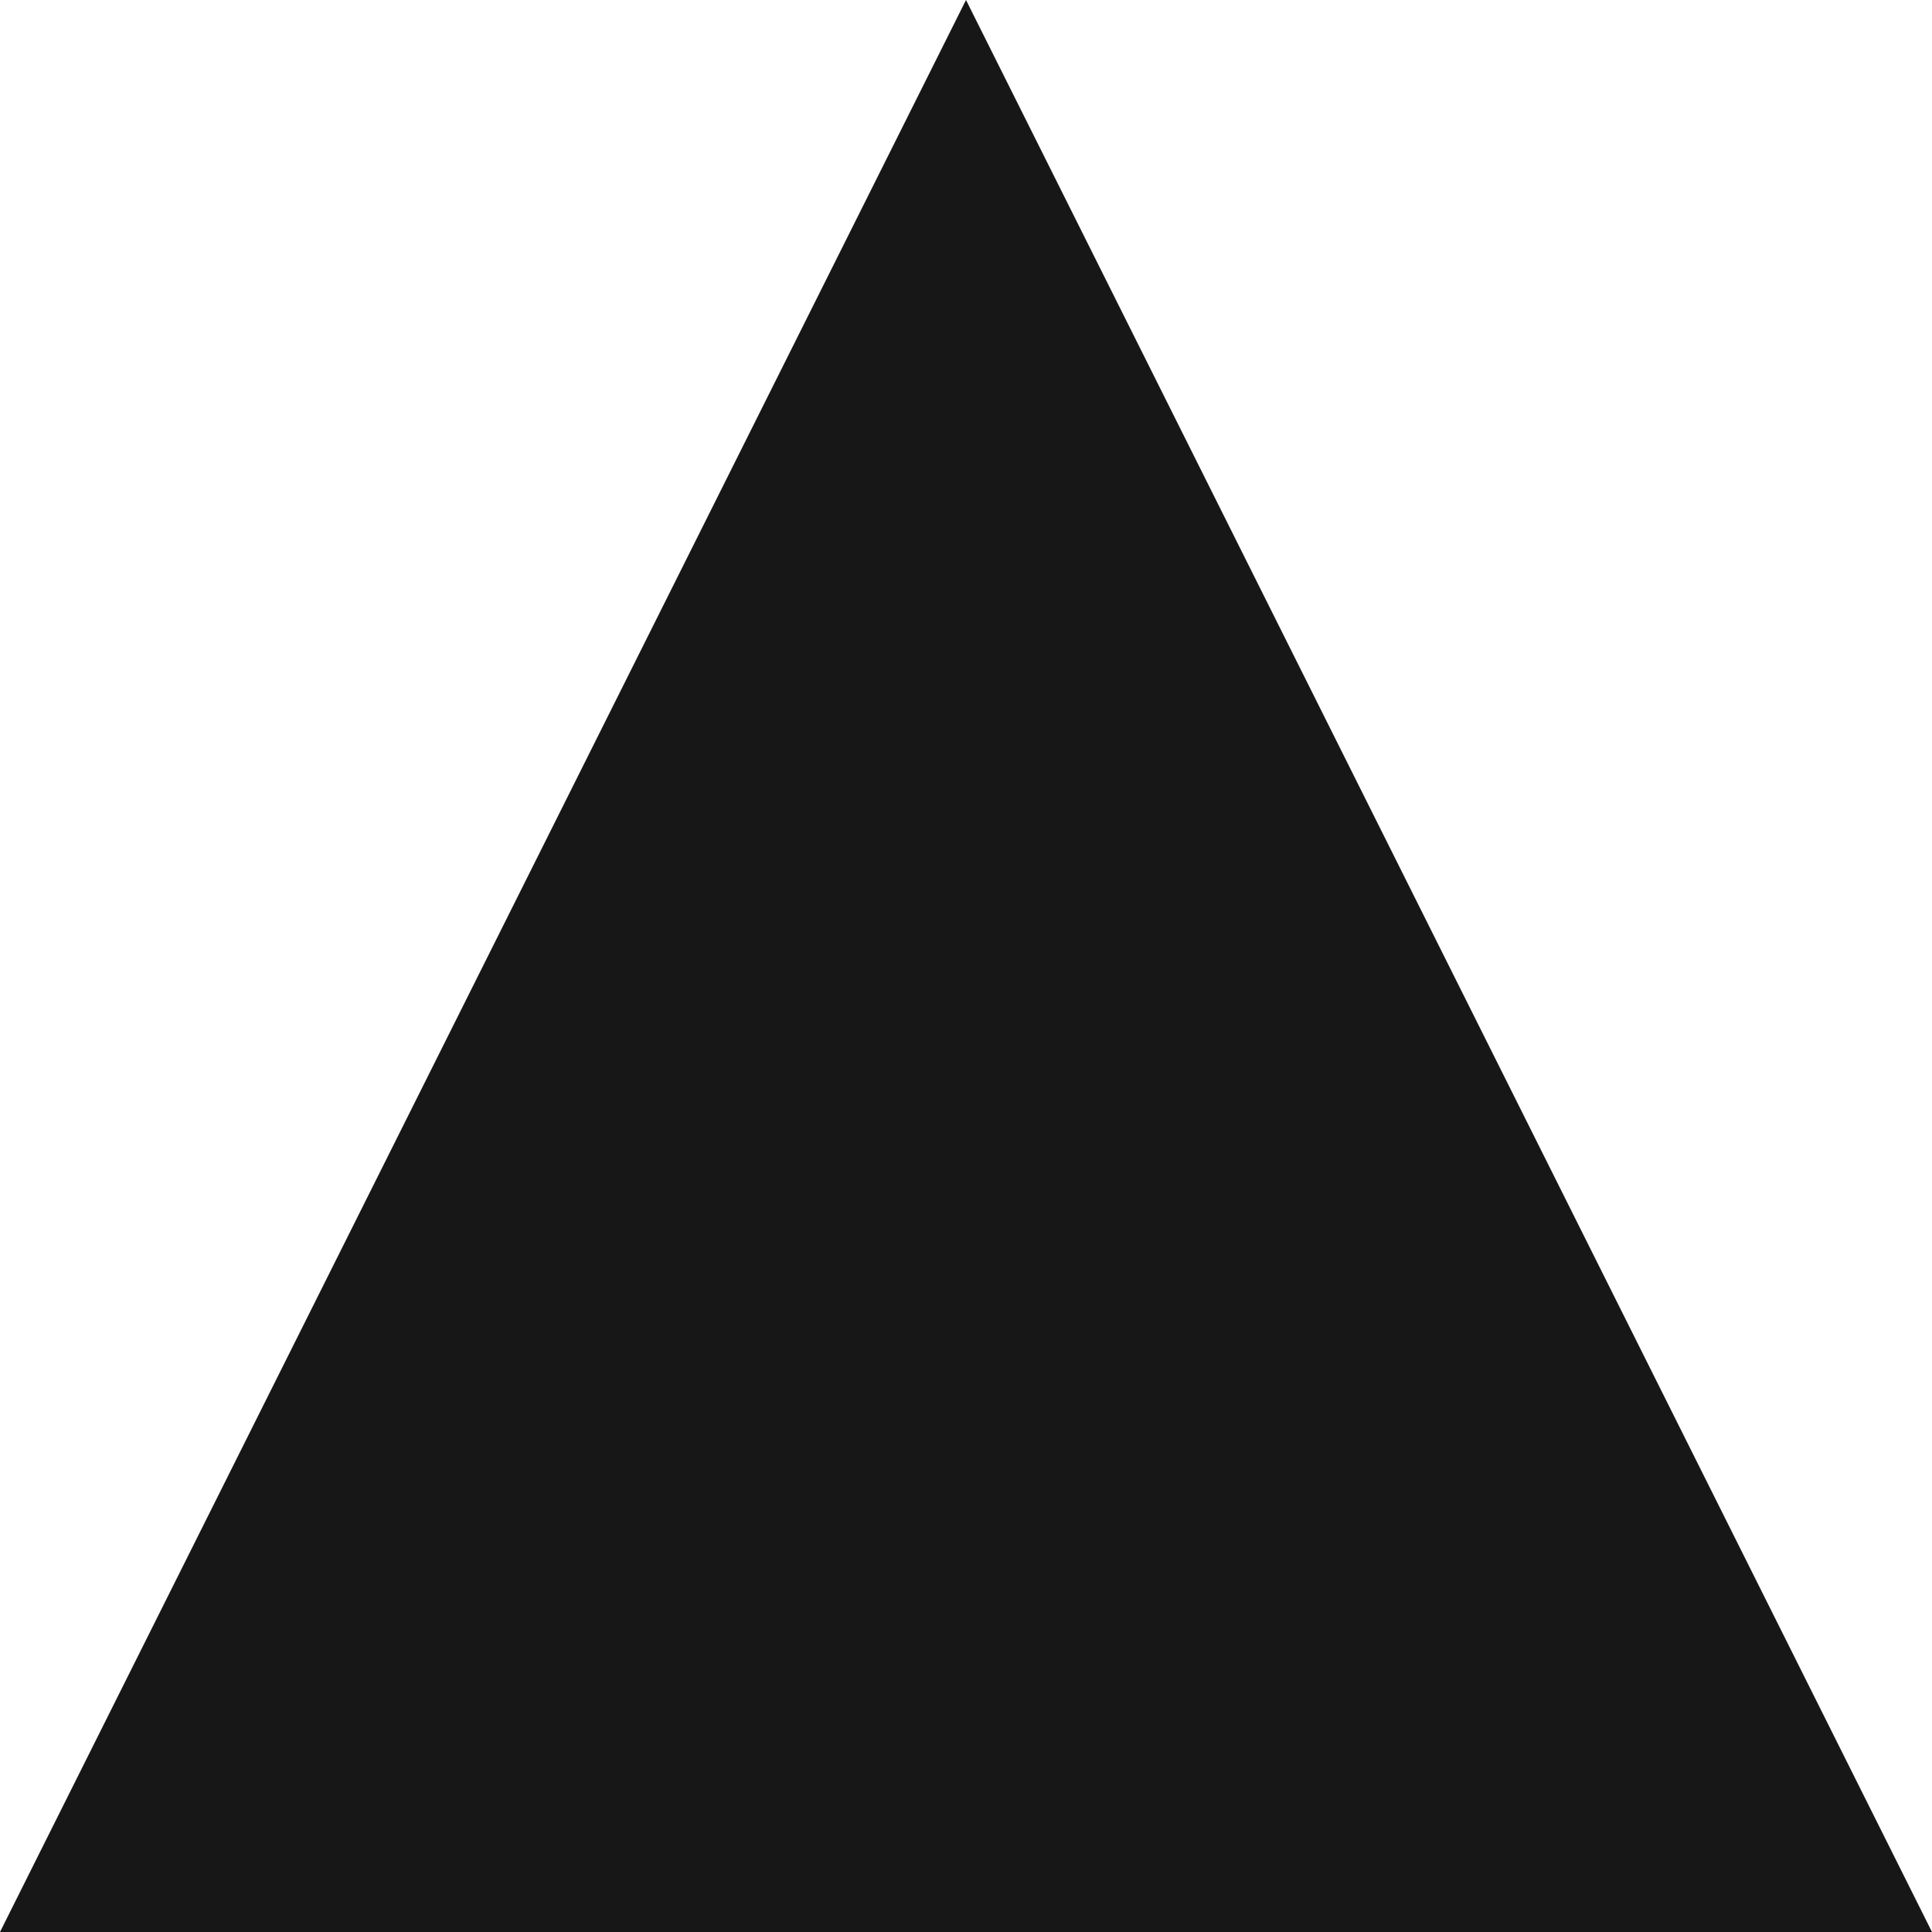
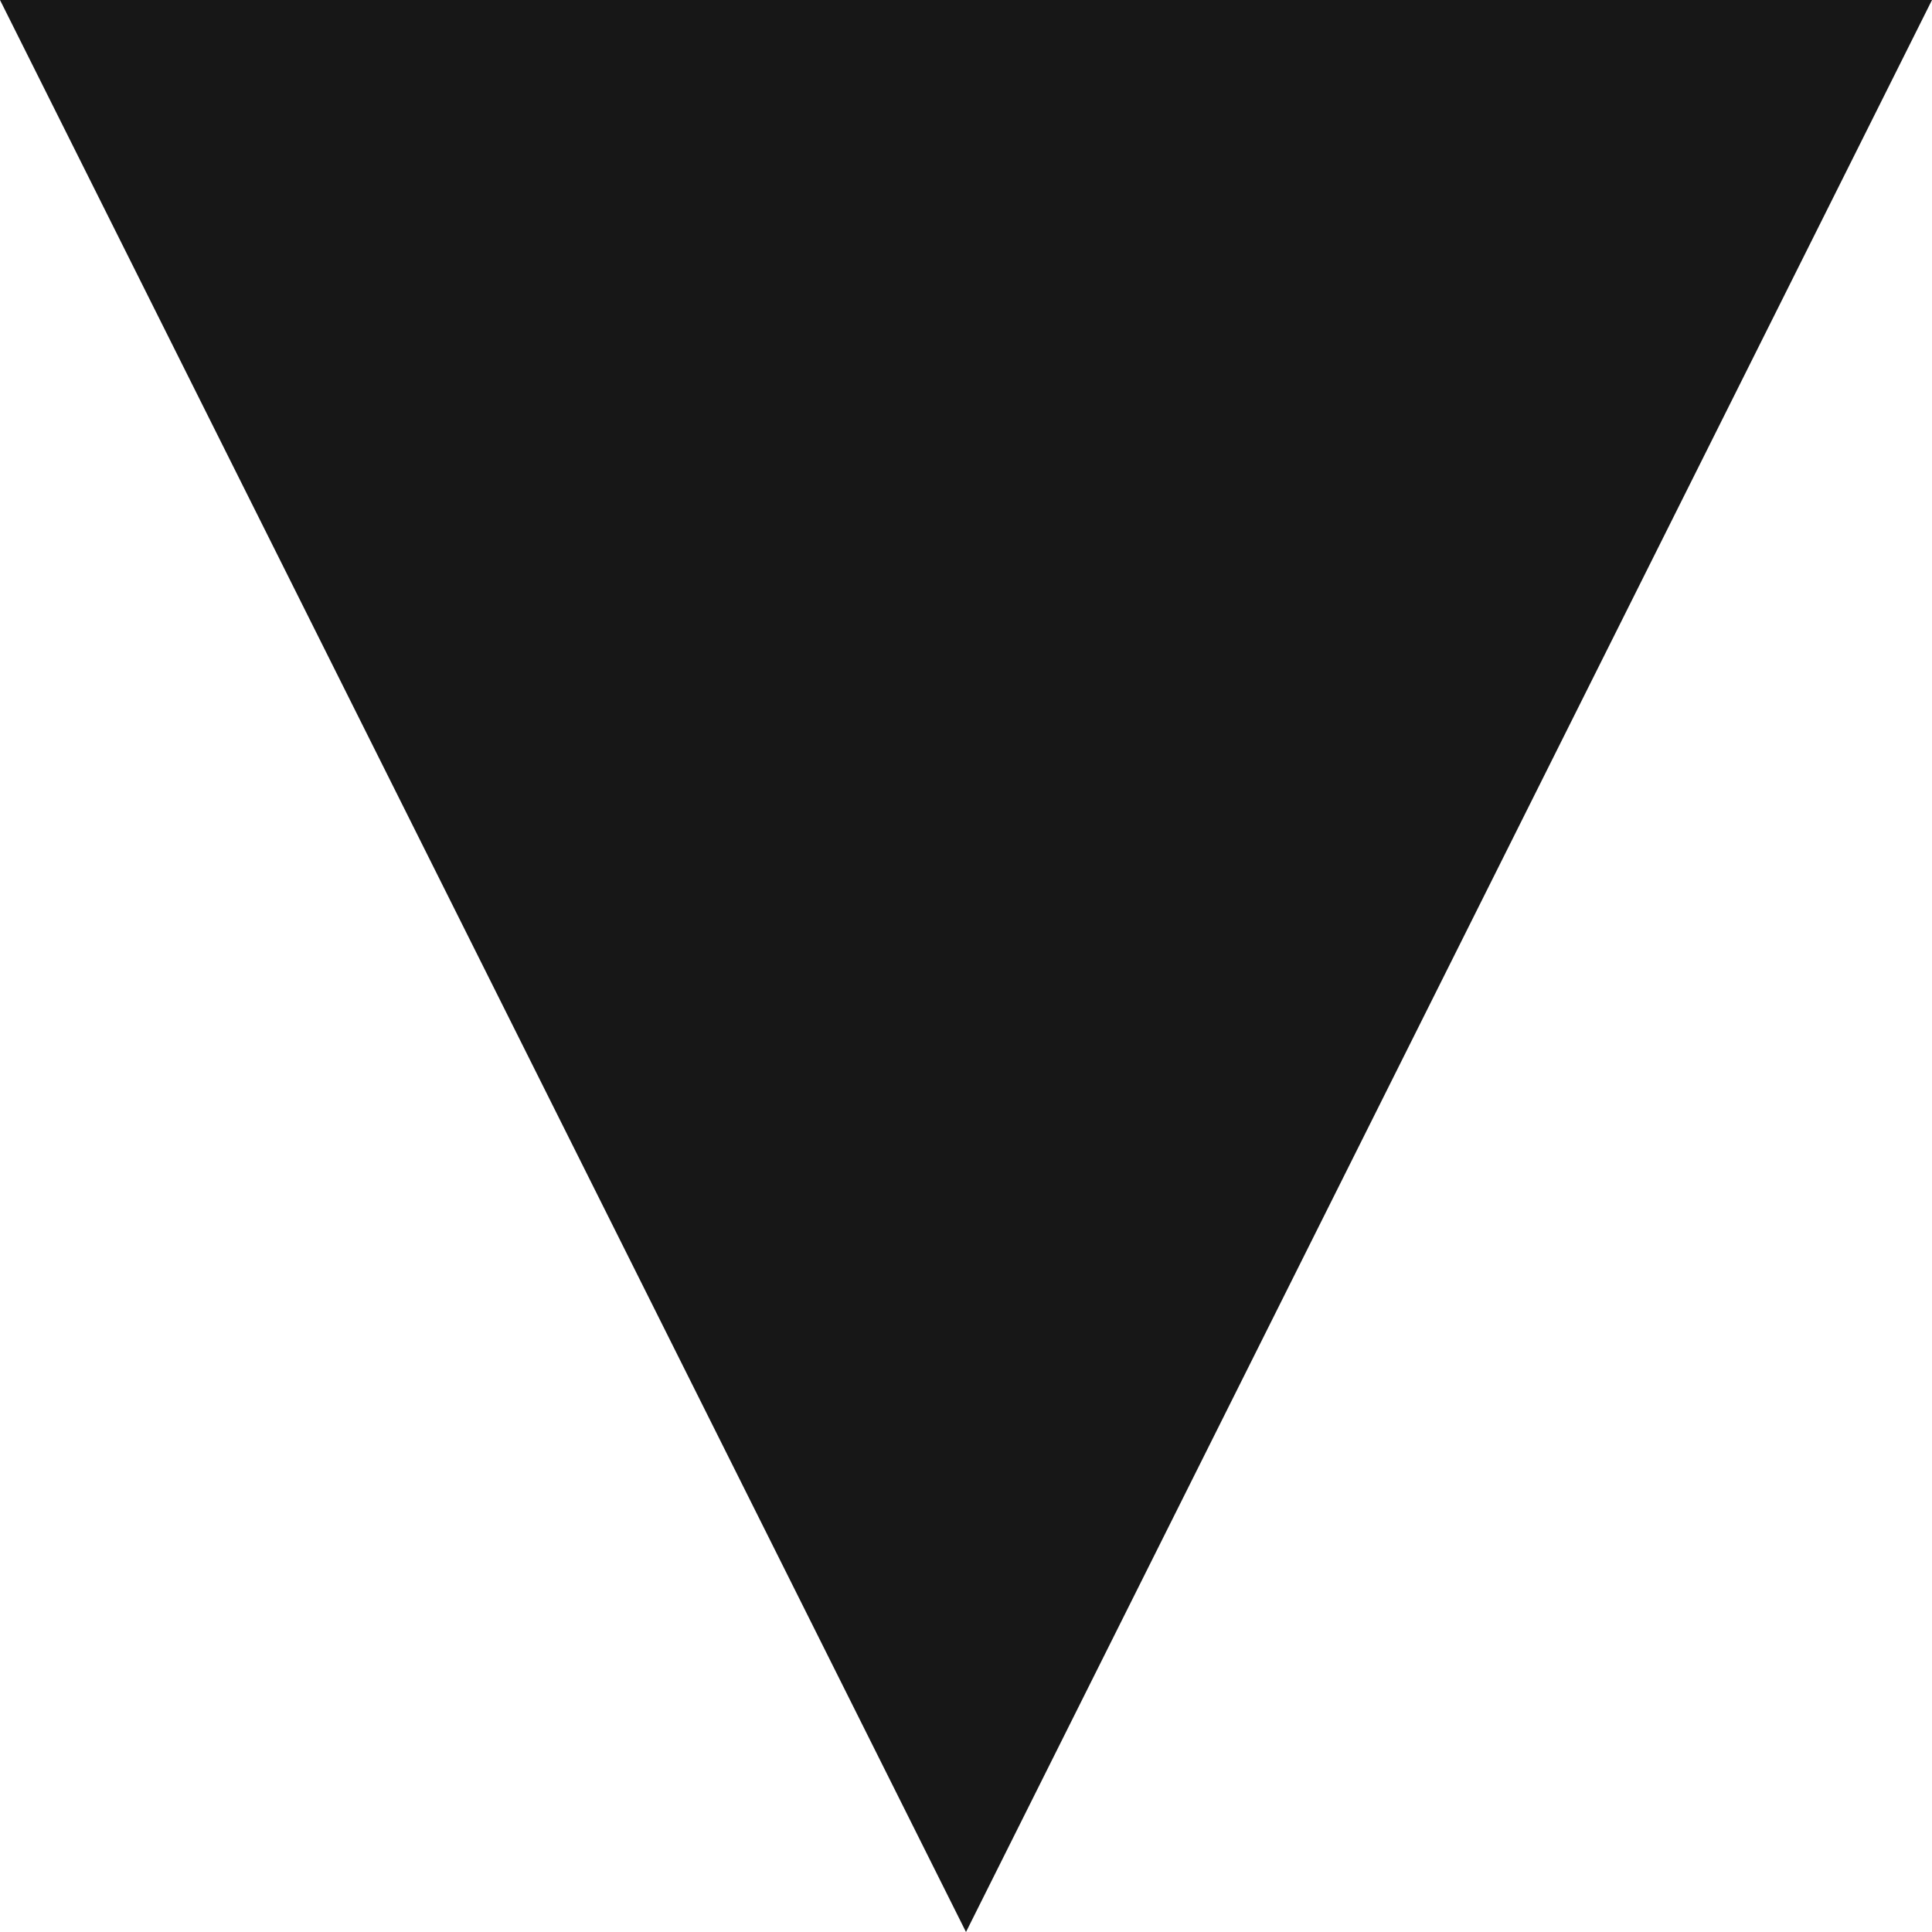
<svg xmlns="http://www.w3.org/2000/svg" width="10px" height="10px" viewBox="0 0 10 10" version="1.1">
  <defs />
-   <g id="Page-1" stroke="none" stroke-width="1" fill="none" fill-rule="evenodd">
-     <g id="Product-Page-/-Mobile-/-Opened-Description-&amp;-Shipping-/-Returns" transform="translate(-294, -931)" fill="#171717">
-       <g id="Description-and-Shipping" transform="translate(0, 896)">
-         <g id="Description">
-           <polygon id="Triangle" transform="translate(299, 40) rotate(-180) translate(-299, -40) " points="299 45 294 35 304 35" />
-         </g>
-       </g>
+   <g id="Symbols" stroke="none" stroke-width="1" fill="#171717" fill-rule="evenodd">
+     <g id="Hidden-Item" transform="translate(-294, -35)" fill="#171717">
+       <polygon id="Triangle" points="299 45 294 35 304 35" />
    </g>
  </g>
</svg>
